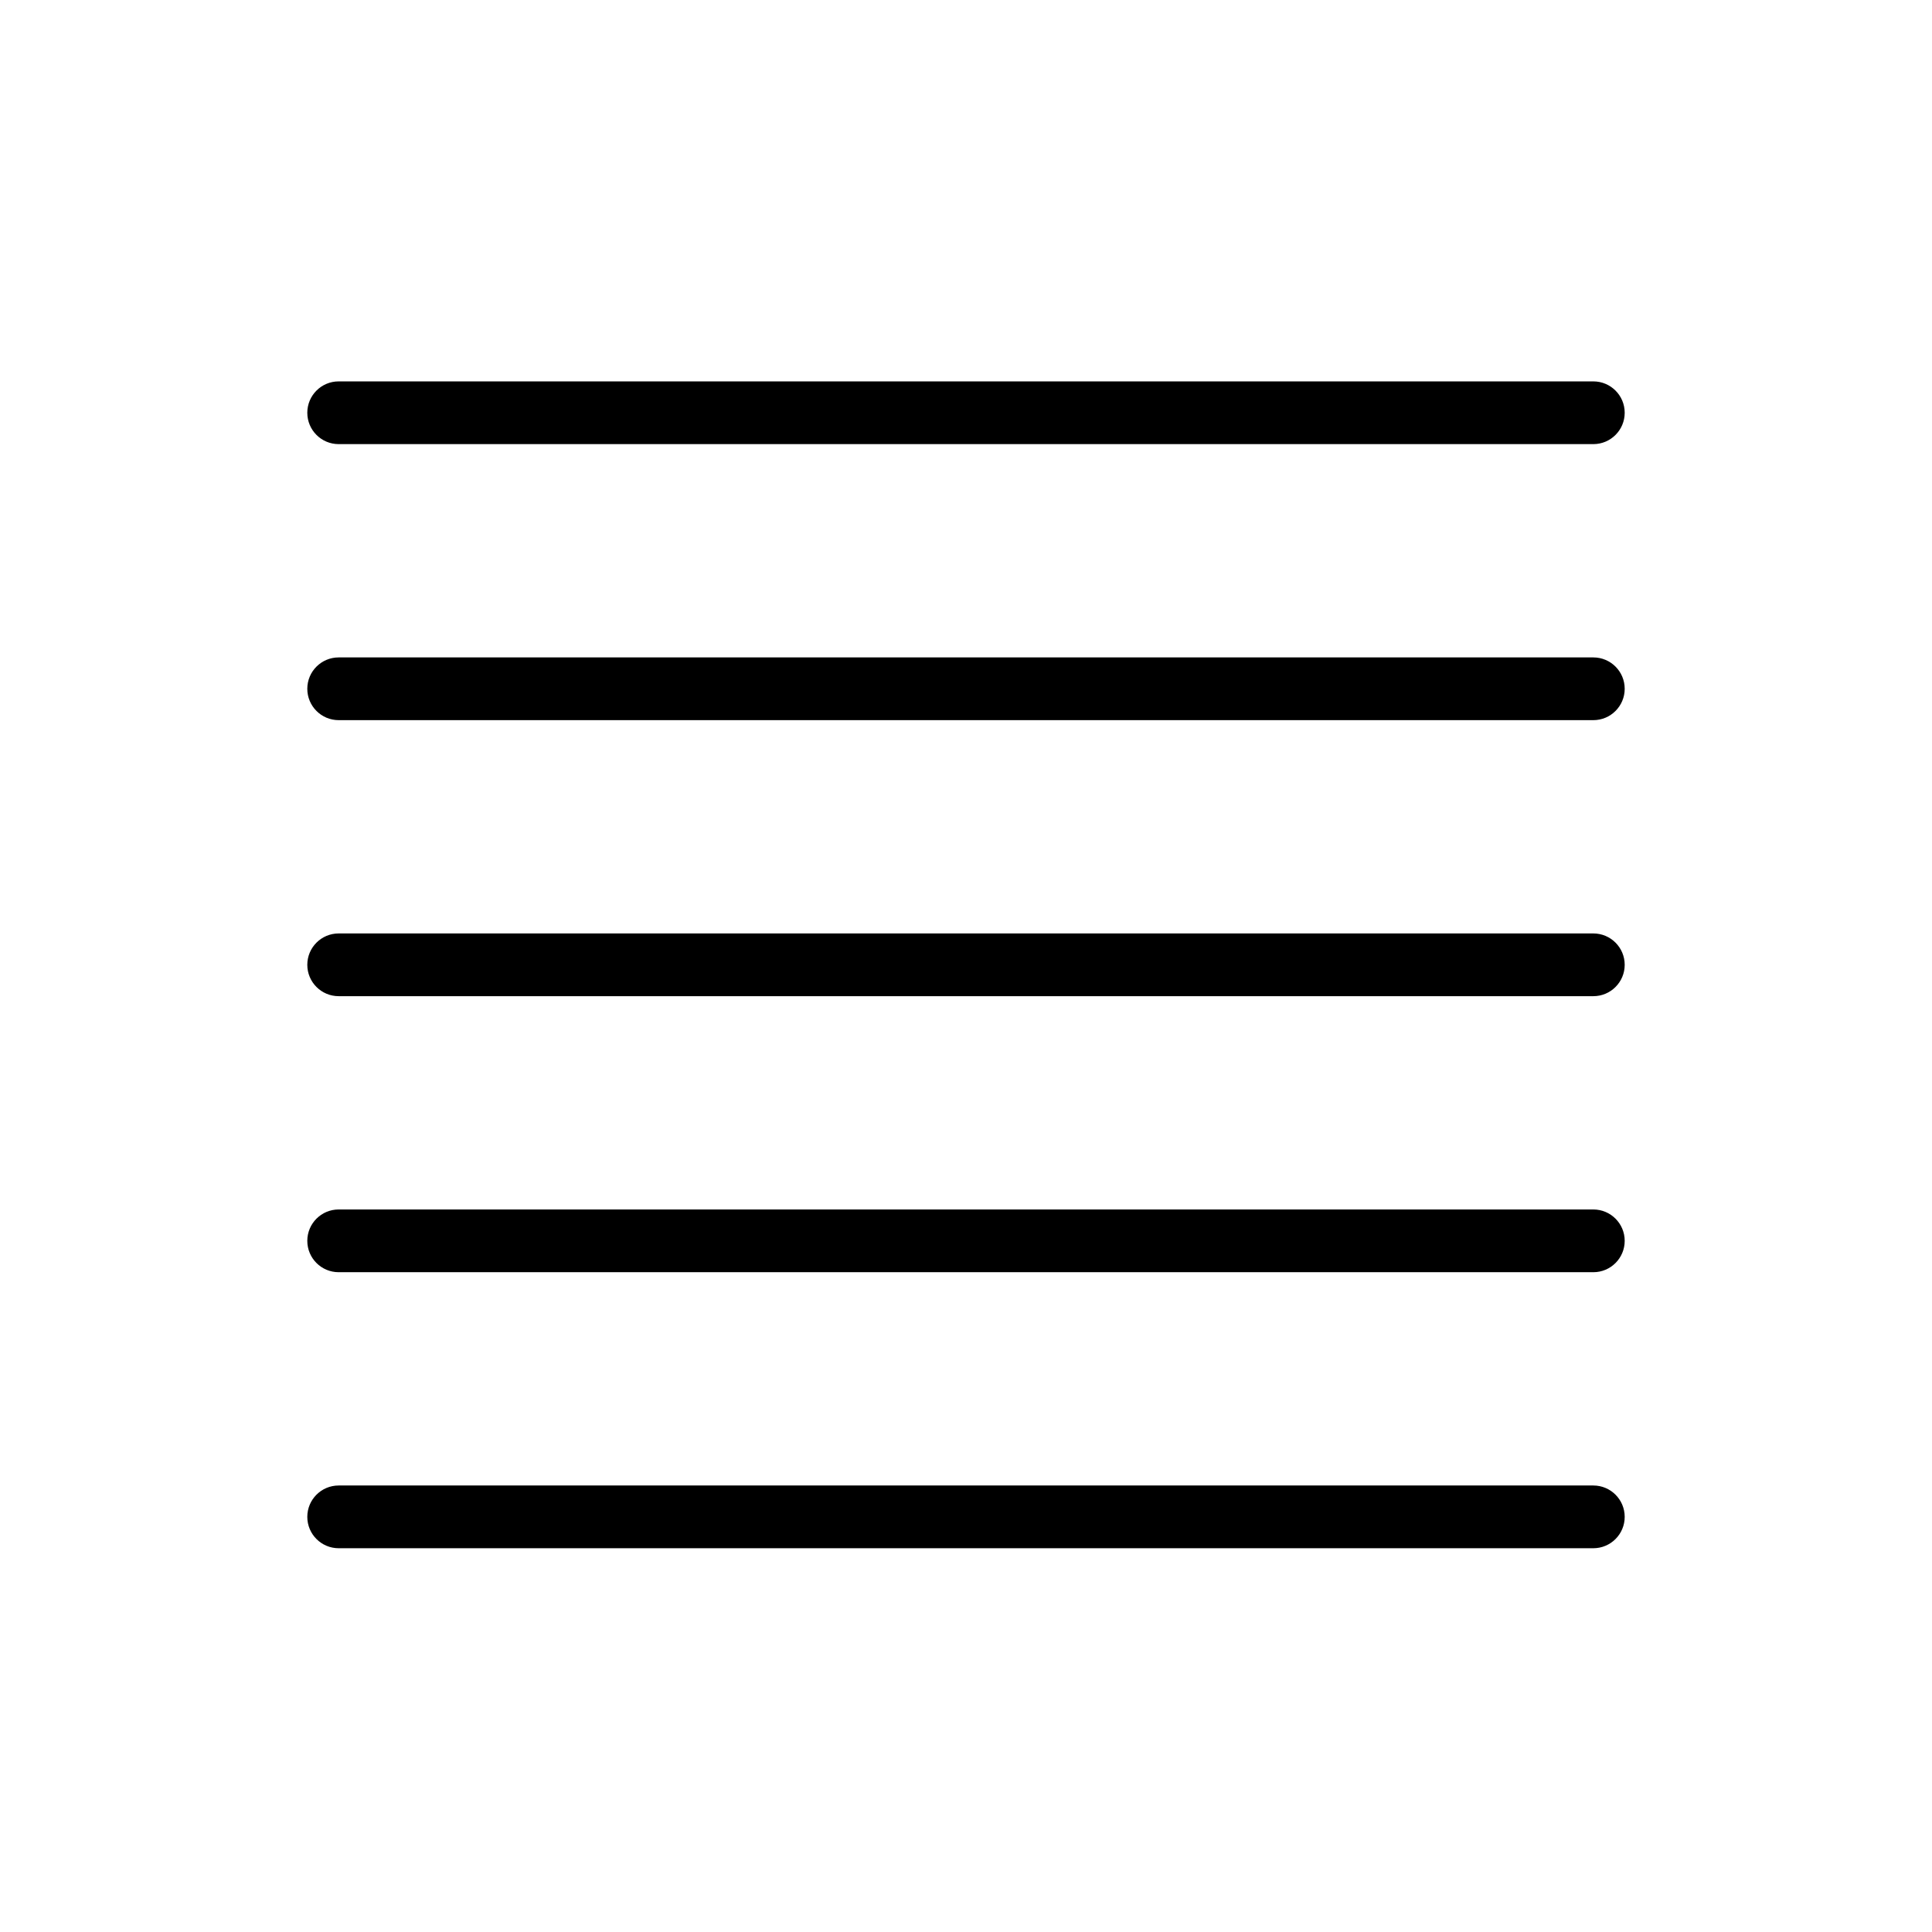
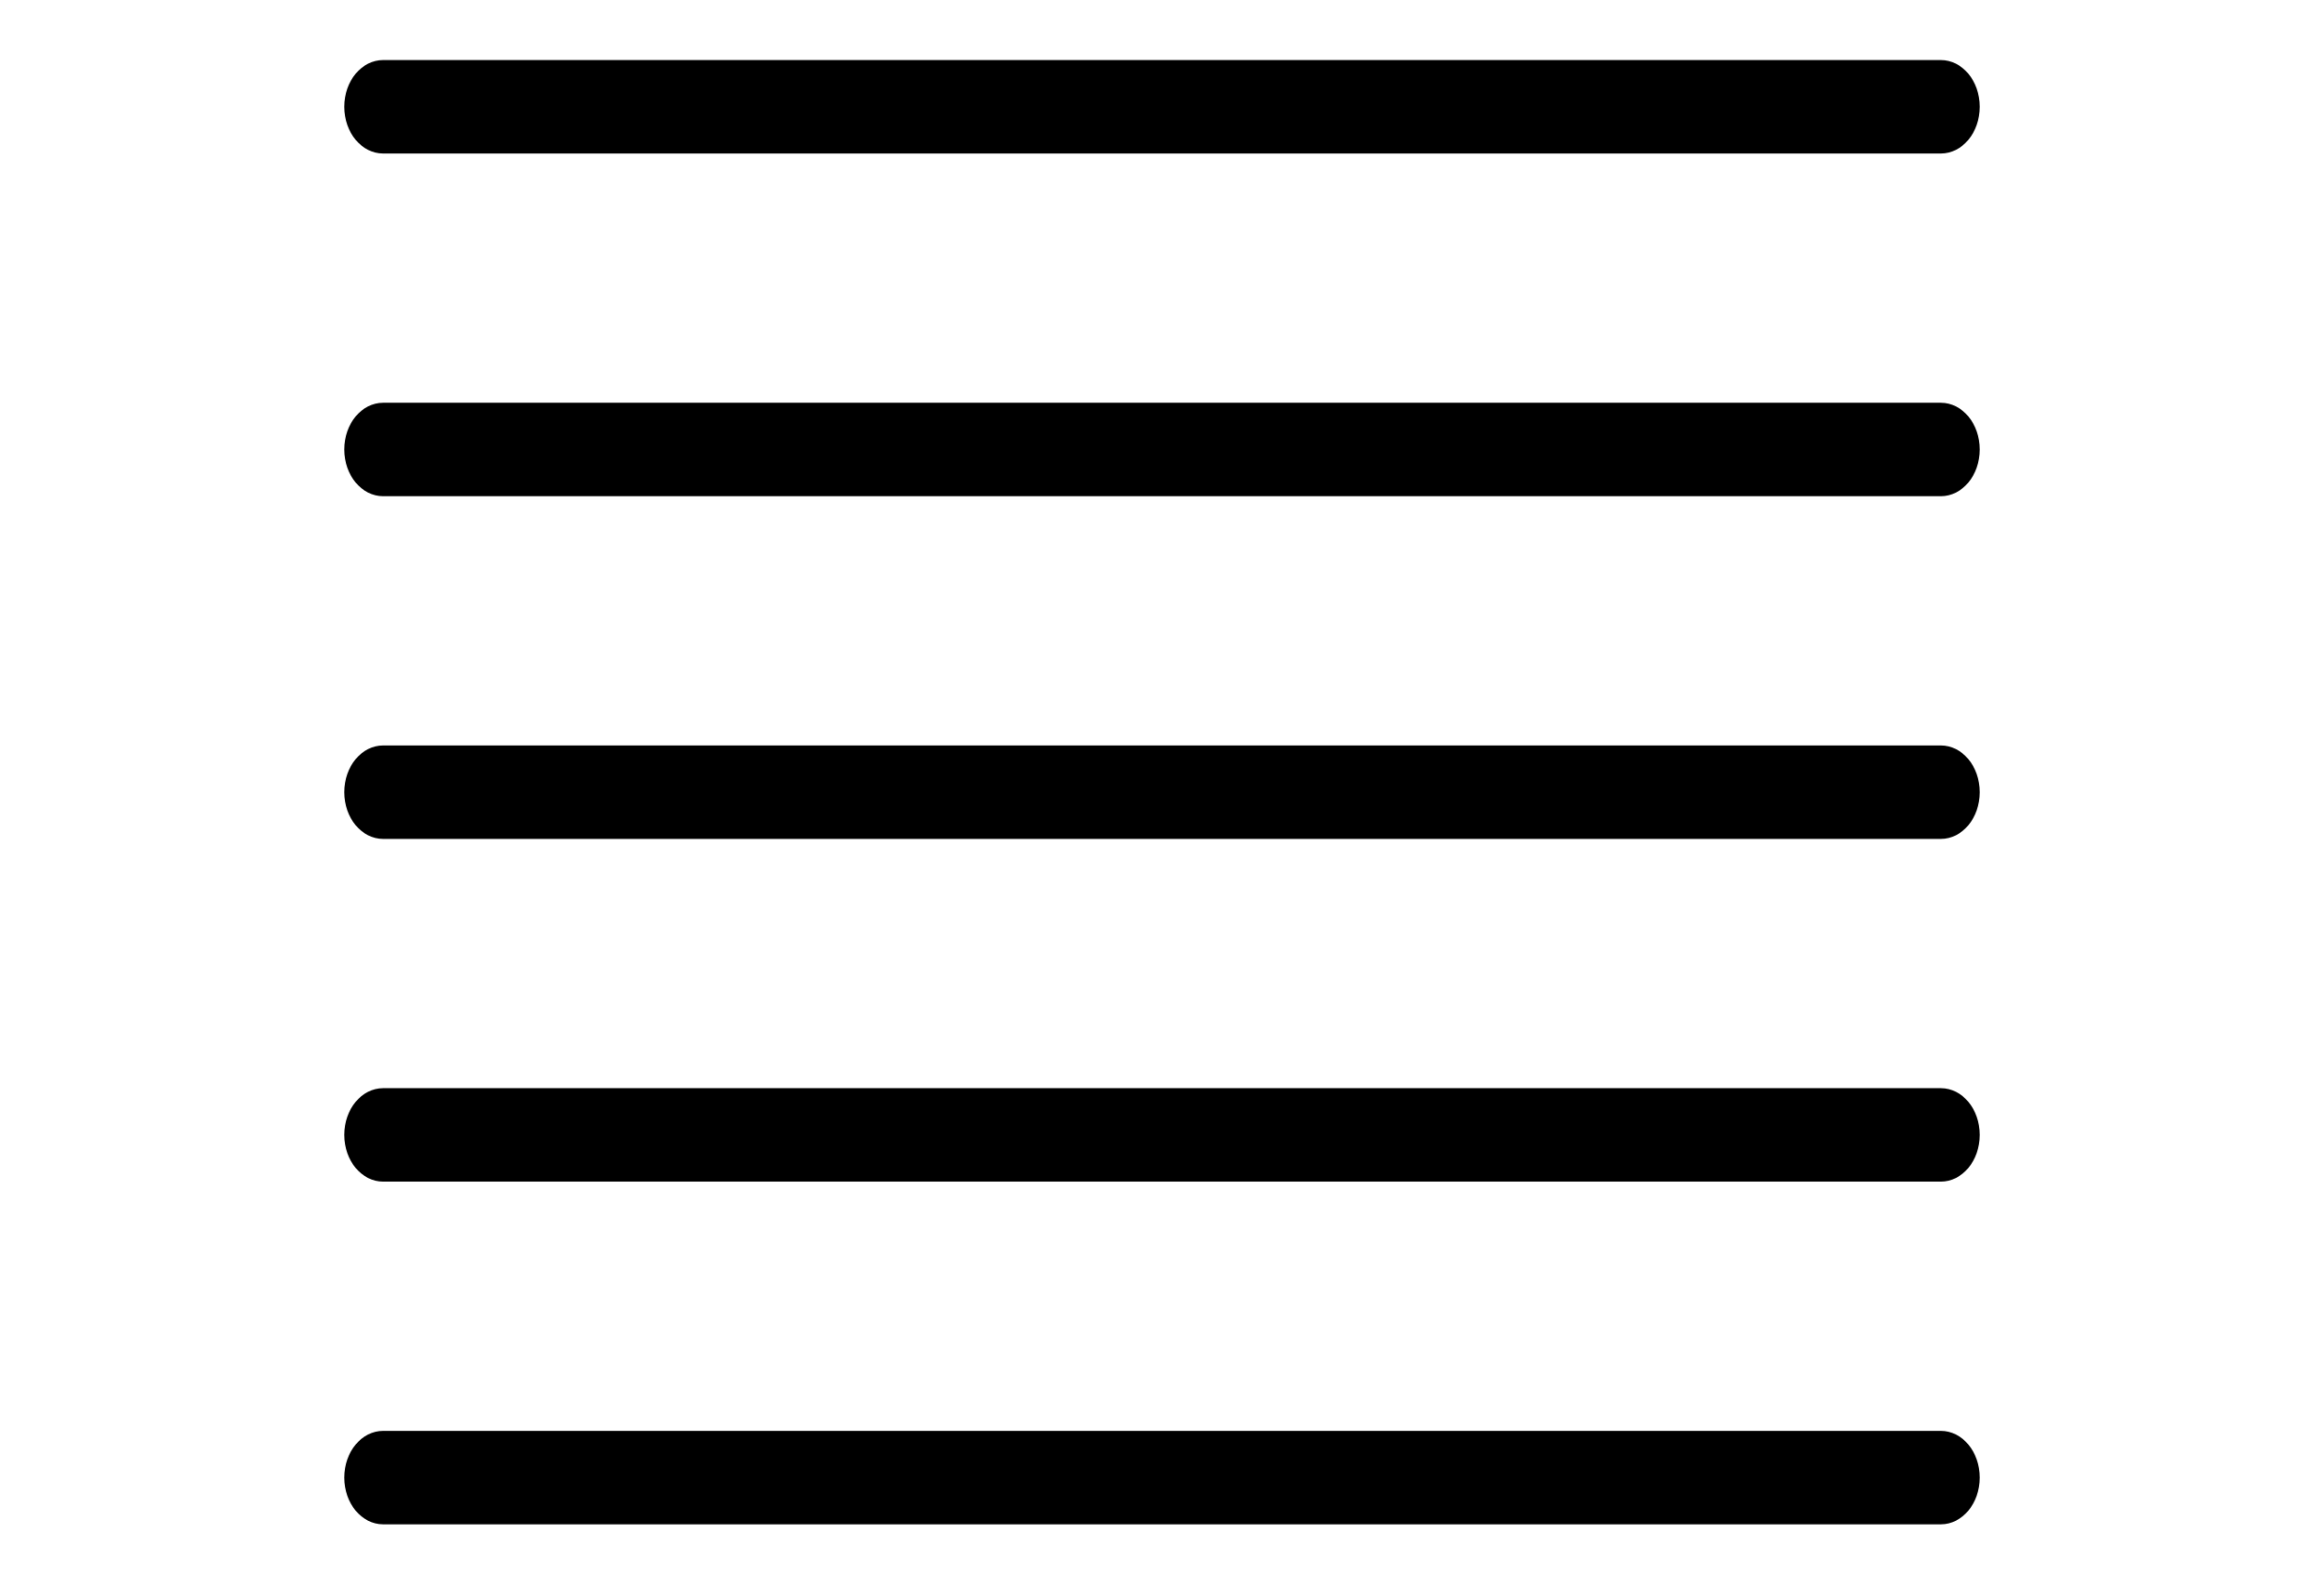
- <svg xmlns="http://www.w3.org/2000/svg" viewBox="0 0 512 512">
-   <path d="M422.25 263.997H89.75c-4.591 0-8.312-3.721-8.312-8.312 0-4.591 3.721-8.312 8.312-8.312h332.5c4.591 0 8.312 3.721 8.312 8.312 0 4.591-3.721 8.312-8.312 8.312zM422.25 117.697H89.75c-4.591 0-8.312-3.721-8.312-8.312 0-4.591 3.721-8.312 8.312-8.312h332.5c4.591 0 8.312 3.721 8.312 8.312 0 4.591-3.721 8.312-8.312 8.312zM422.25 190.847H89.75c-4.591 0-8.312-3.721-8.312-8.312s3.721-8.312 8.312-8.312h332.5c4.591 0 8.312 3.721 8.312 8.312s-3.721 8.312-8.312 8.312zM422.25 337.147H89.75c-4.591 0-8.312-3.721-8.312-8.312s3.721-8.312 8.312-8.312h332.5c4.591 0 8.312 3.721 8.312 8.312s-3.721 8.312-8.312 8.312zM422.25 410.297H89.75c-4.591 0-8.312-3.721-8.312-8.312 0-4.591 3.721-8.312 8.312-8.312h332.5c4.591 0 8.312 3.721 8.312 8.312 0 4.591-3.721 8.312-8.312 8.312z" />
+ <svg xmlns="http://www.w3.org/2000/svg" viewBox="0 0 750.623 512">
+   <path d="M626.859 270.943H123.764c-6.947 0-12.577-6.756-12.577-15.093s5.63-15.093 12.577-15.093h503.095c6.947 0 12.577 6.756 12.577 15.093s-5.63 15.093-12.577 15.093zM626.859 49.581H123.764c-6.947 0-12.577-6.756-12.577-15.093s5.63-15.093 12.577-15.093h503.095c6.947 0 12.577 6.756 12.577 15.093s-5.63 15.093-12.577 15.093zM626.859 160.262H123.764c-6.947 0-12.577-6.756-12.577-15.093 0-8.336 5.63-15.093 12.577-15.093h503.095c6.947 0 12.577 6.756 12.577 15.093s-5.63 15.093-12.577 15.093zM626.859 381.624H123.764c-6.947 0-12.577-6.756-12.577-15.093 0-8.336 5.63-15.093 12.577-15.093h503.095c6.947 0 12.577 6.756 12.577 15.093 0 8.336-5.63 15.093-12.577 15.093zM626.859 492.305H123.764c-6.947 0-12.577-6.756-12.577-15.093 0-8.336 5.63-15.093 12.577-15.093h503.095c6.947 0 12.577 6.756 12.577 15.093 0 8.336-5.63 15.093-12.577 15.093z" />
</svg>
